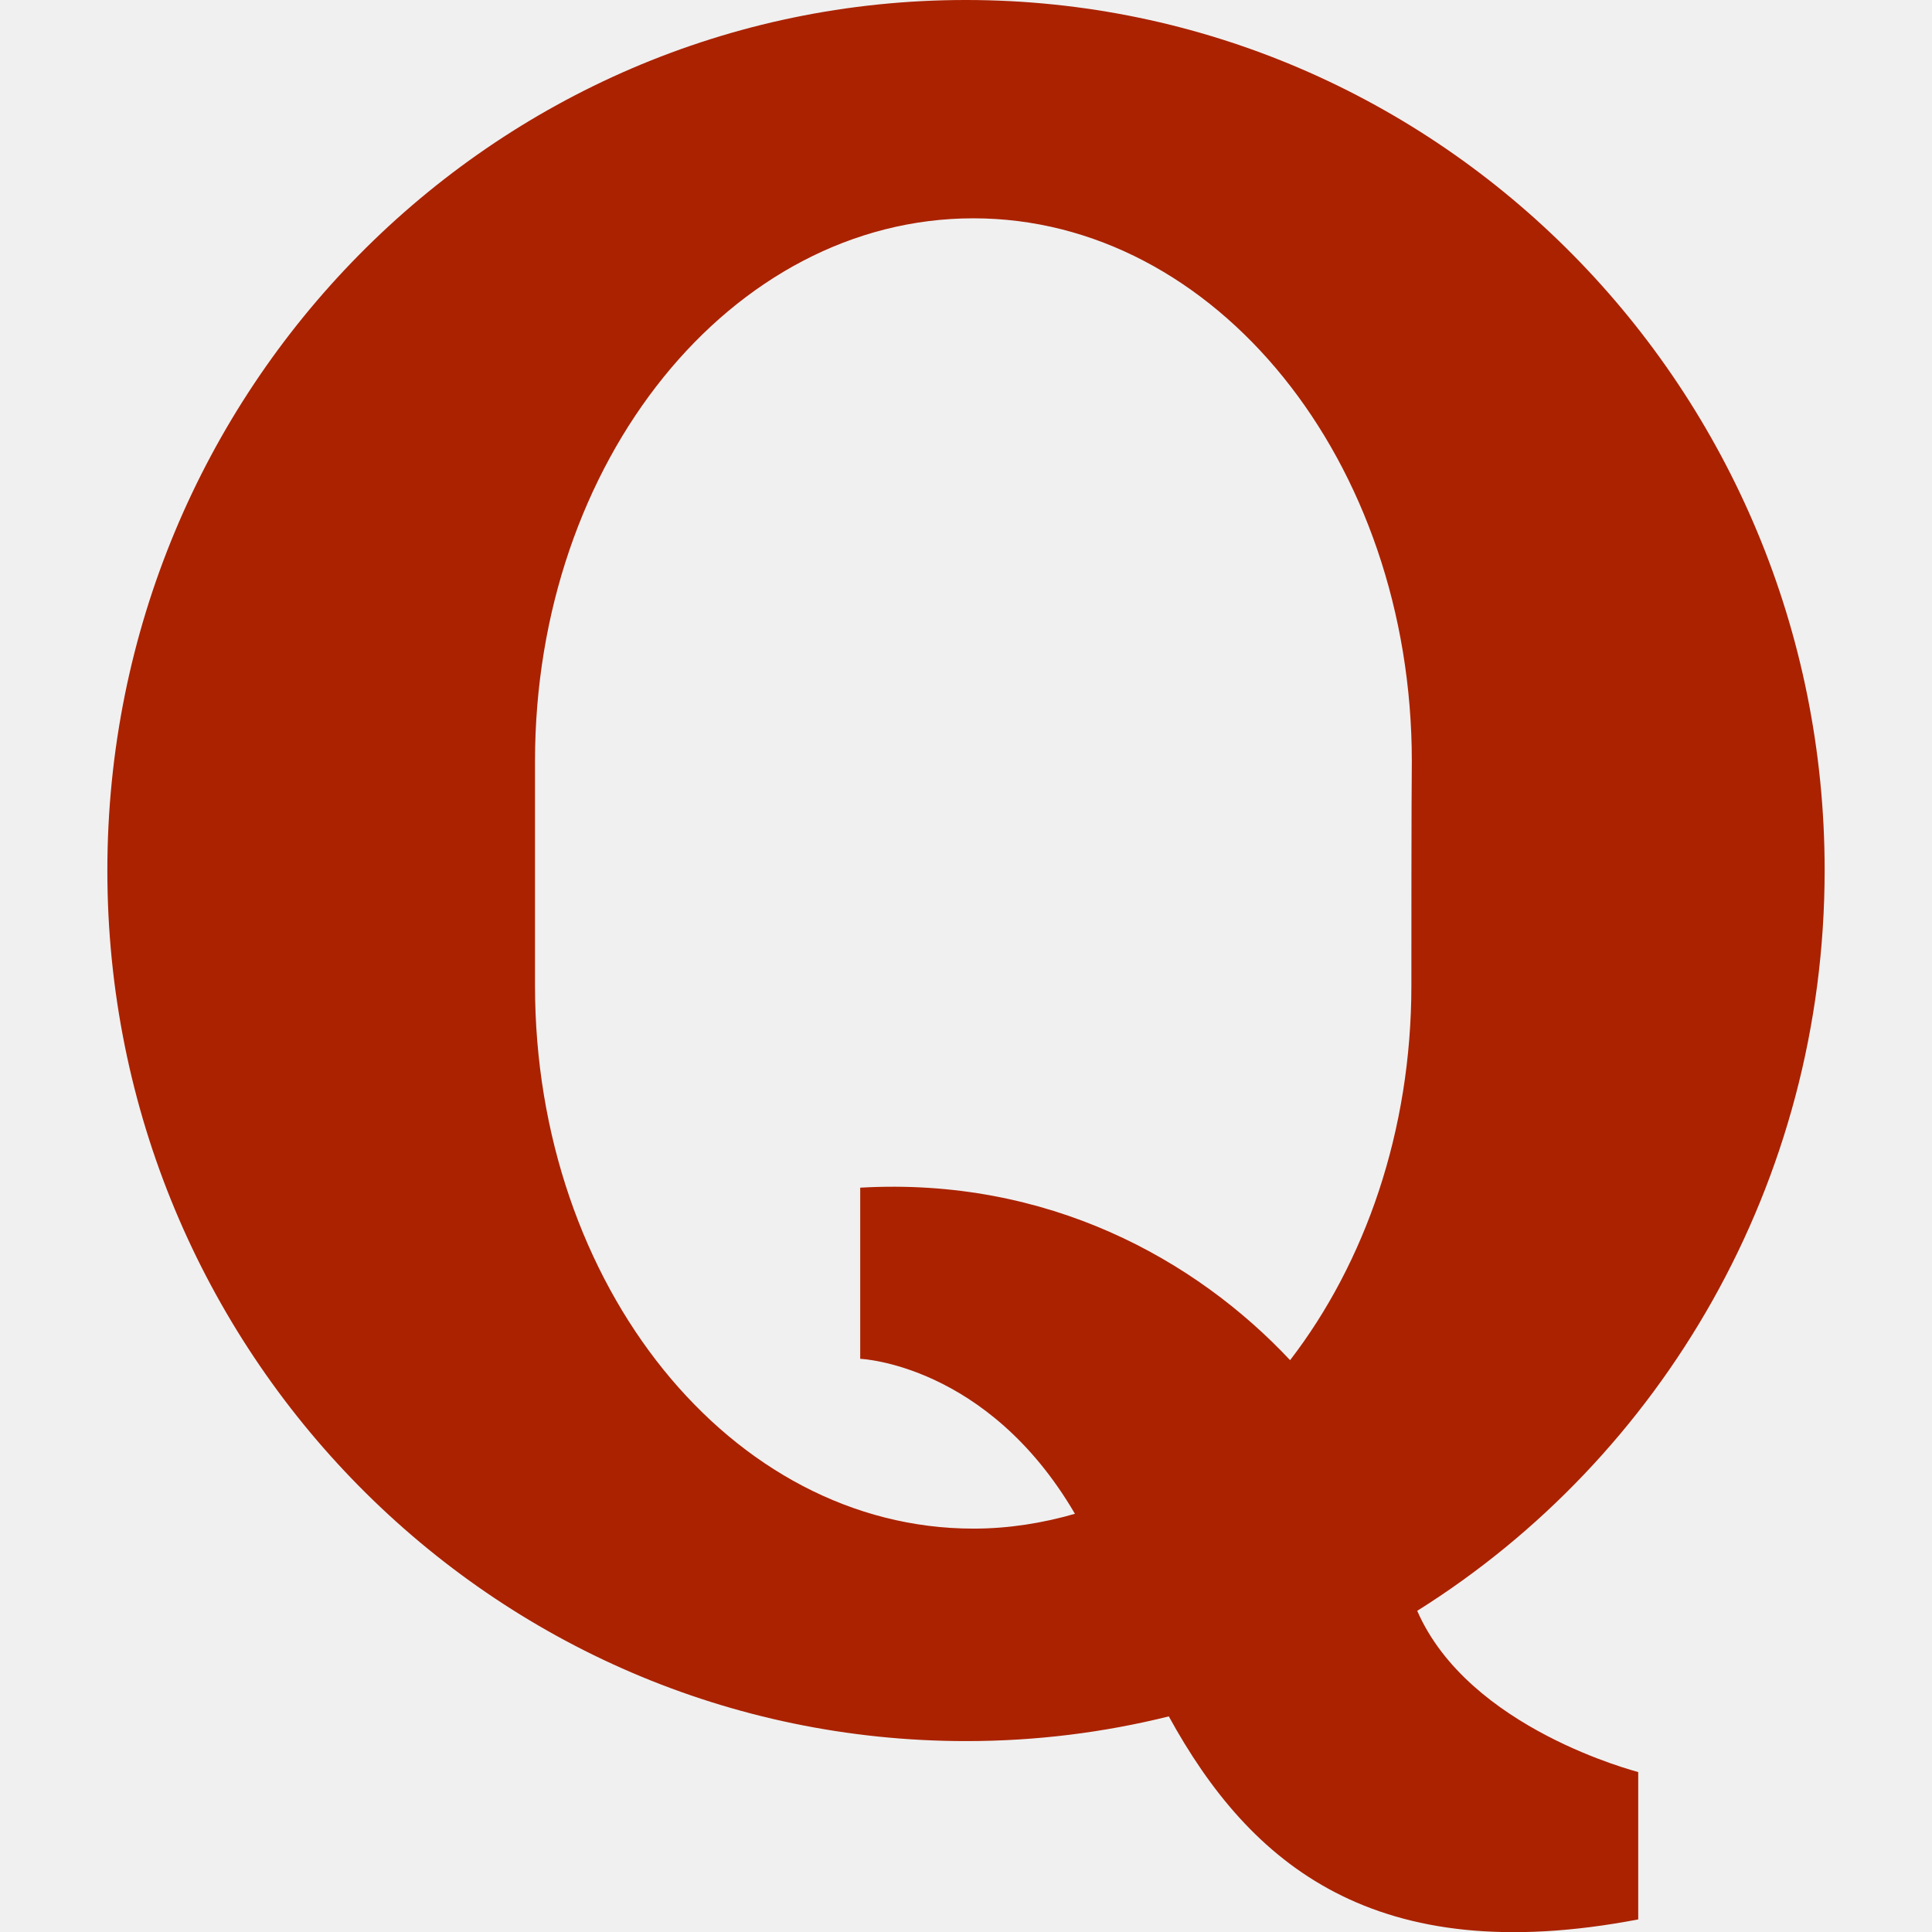
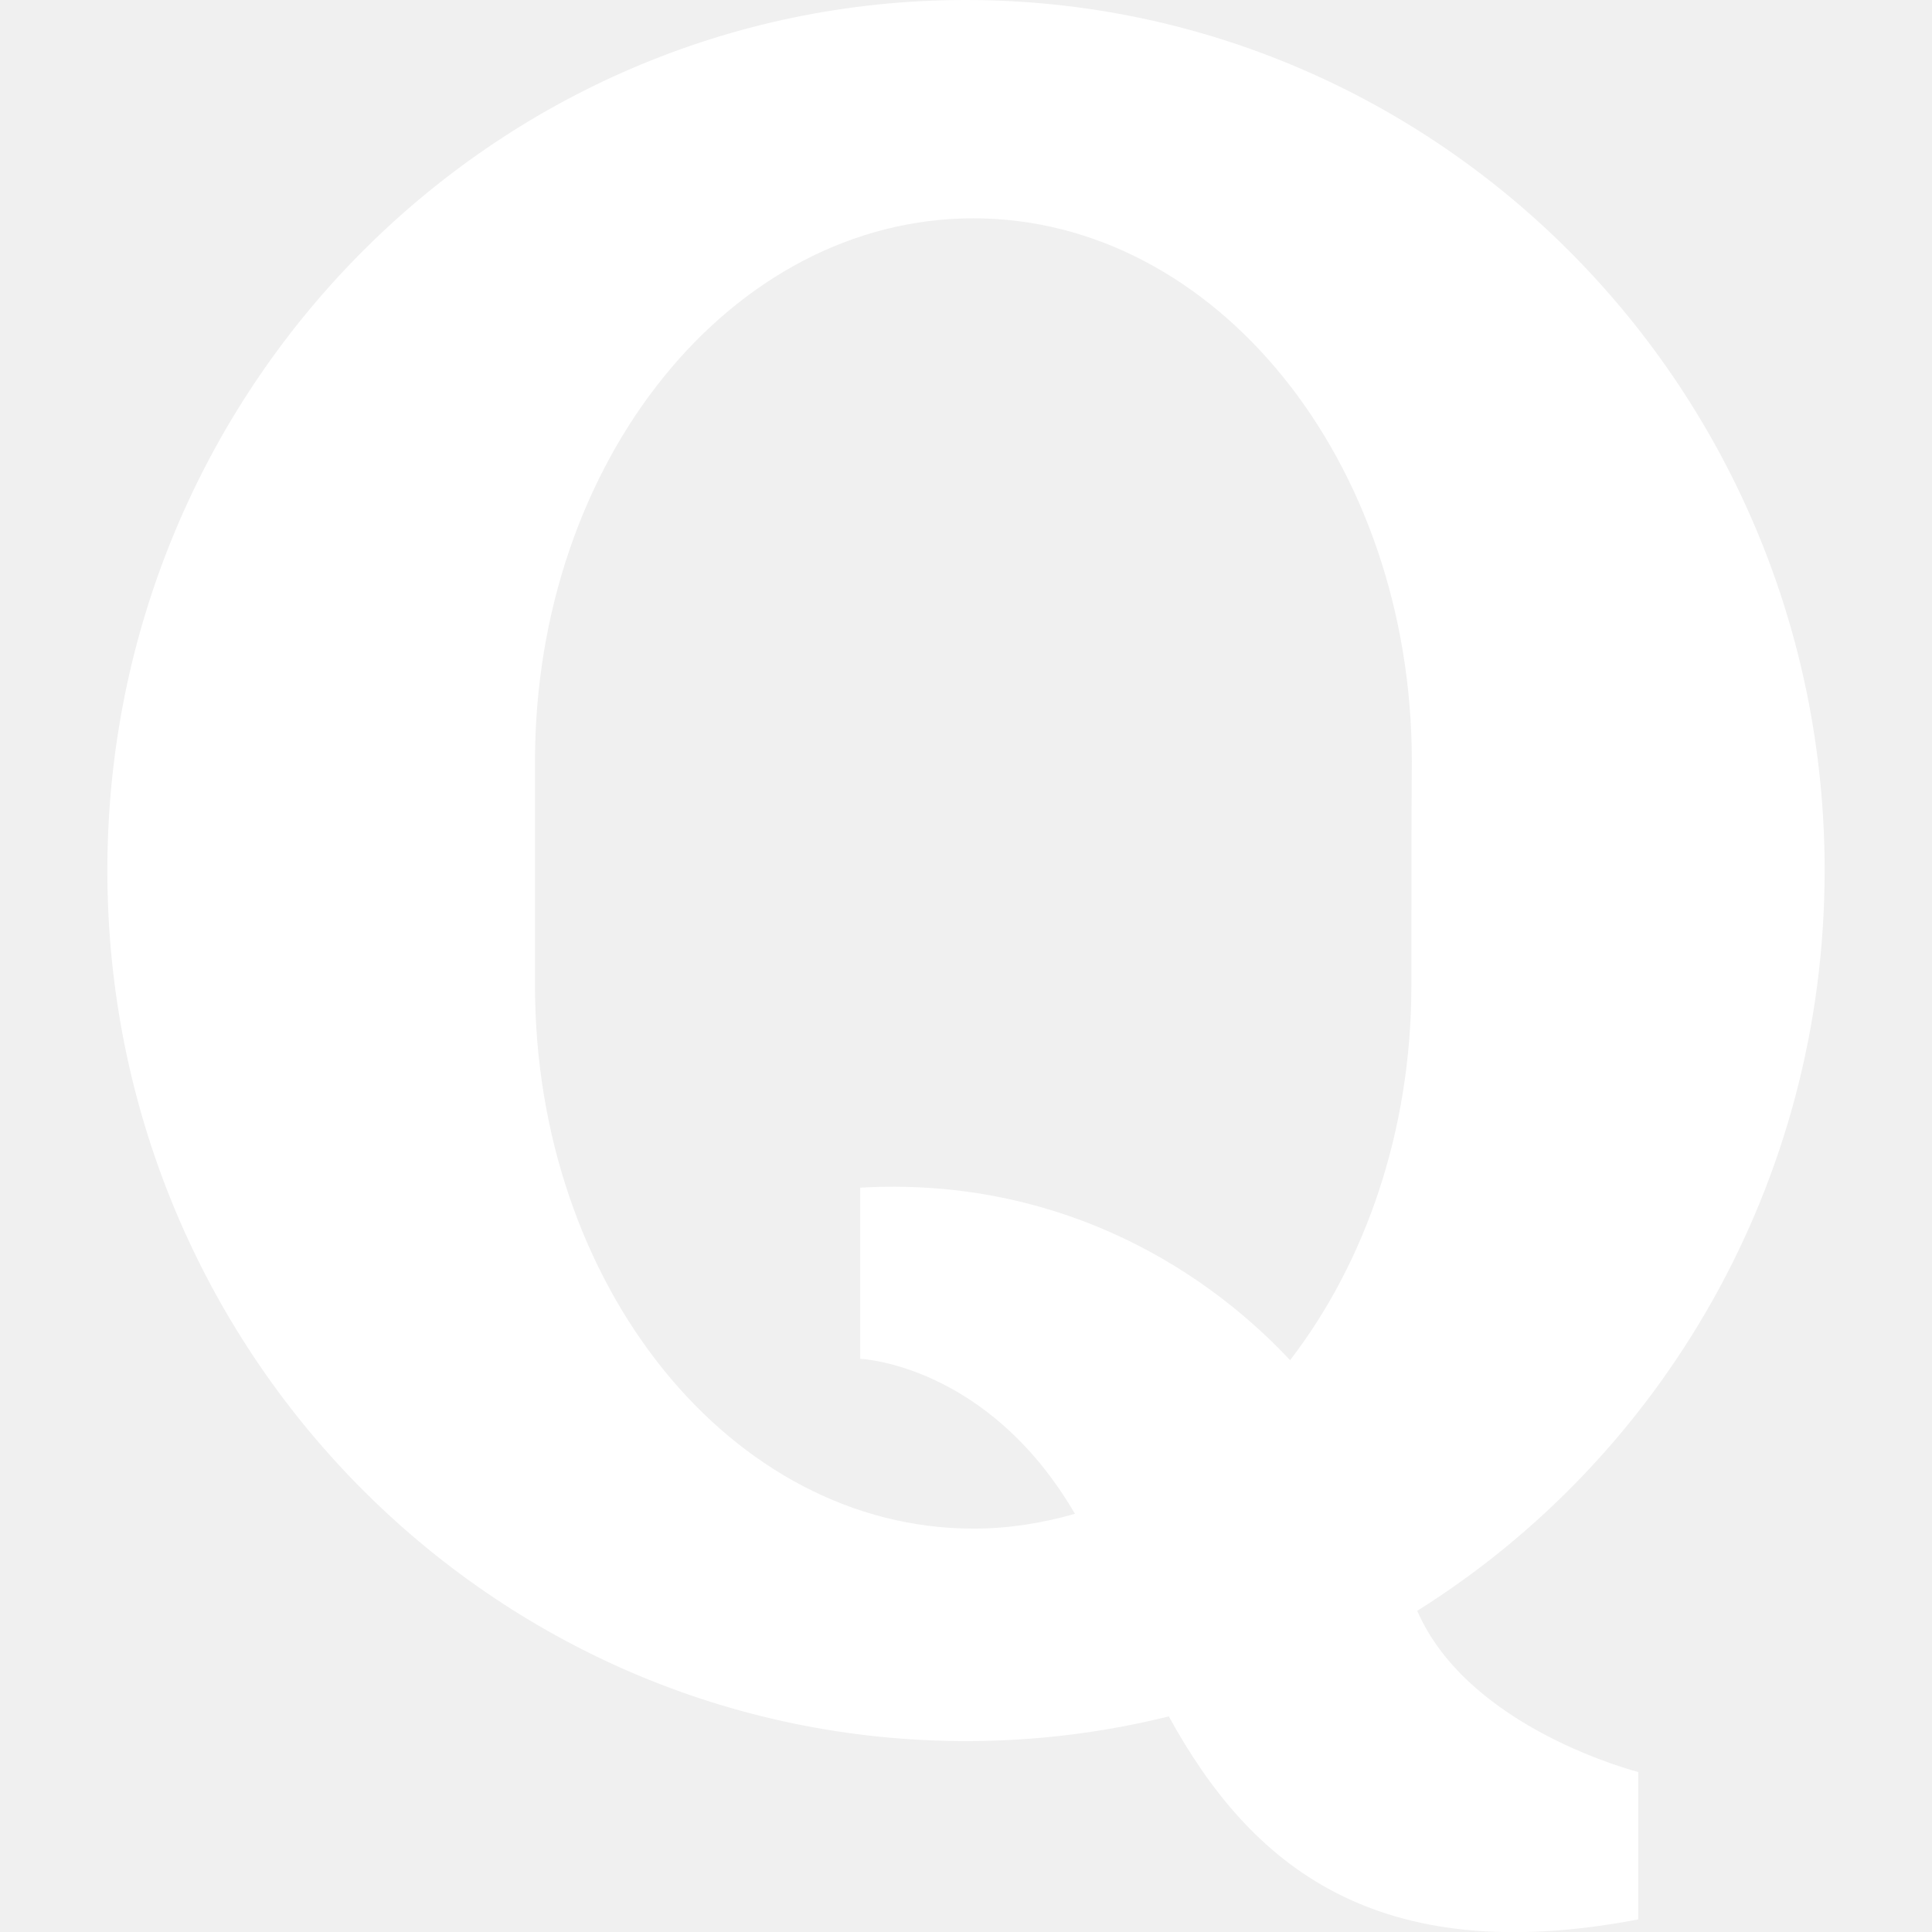
<svg xmlns="http://www.w3.org/2000/svg" width="430" height="430" viewBox="0 0 430.1 430.1">
-   <path d="M315.5 358.6c54.4-34.1 90.7-95.2 90.7-164.9C406.2 86.8 320.6 0 215 0 109.5 0 23.9 86.8 23.9 193.8c0 107 85.6 193.8 191.2 193.8 15.5 0 30.6-1.9 45.1-5.5 18.1 33 45.8 56.4 104.5 45.2v-32.8C364.6 394.4 327 385 315.5 358.6zM314.2 219.4c0 32.4-10.3 61.7-27 83.4 -21-22.4-53.9-40.8-95.7-38.4v3.9 34.2c0 0 28.3 1.1 47.8 34.5 -7.3 2.1-14.8 3.3-22.6 3.3 -53.9 0-97.6-54.1-97.6-120.9 0-8.6 0-41.4 0-49.9 0-66.8 43.7-120.9 97.6-120.9 53.9 0 97.6 54.1 97.6 120.9C314.2 178 314.2 210.8 314.2 219.4z" class="a" />
-   <style>.a{fill: #AA2200}</style>
+   <path fill="#FFFFFF" d="M315.5 358.6c54.4-34.1 90.7-95.2 90.7-164.9C406.2 86.8 320.6 0 215 0 109.5 0 23.9 86.8 23.9 193.8c0 107 85.6 193.8 191.2 193.8 15.5 0 30.6-1.9 45.1-5.5 18.1 33 45.8 56.4 104.5 45.2v-32.8C364.6 394.4 327 385 315.5 358.6zM314.2 219.4c0 32.4-10.3 61.7-27 83.4 -21-22.4-53.9-40.8-95.7-38.4v3.9 34.2c0 0 28.3 1.1 47.8 34.5 -7.3 2.1-14.8 3.3-22.6 3.3 -53.9 0-97.6-54.1-97.6-120.9 0-8.6 0-41.4 0-49.9 0-66.8 43.7-120.9 97.6-120.9 53.9 0 97.6 54.1 97.6 120.9C314.2 178 314.2 210.8 314.2 219.4z" />
</svg>
